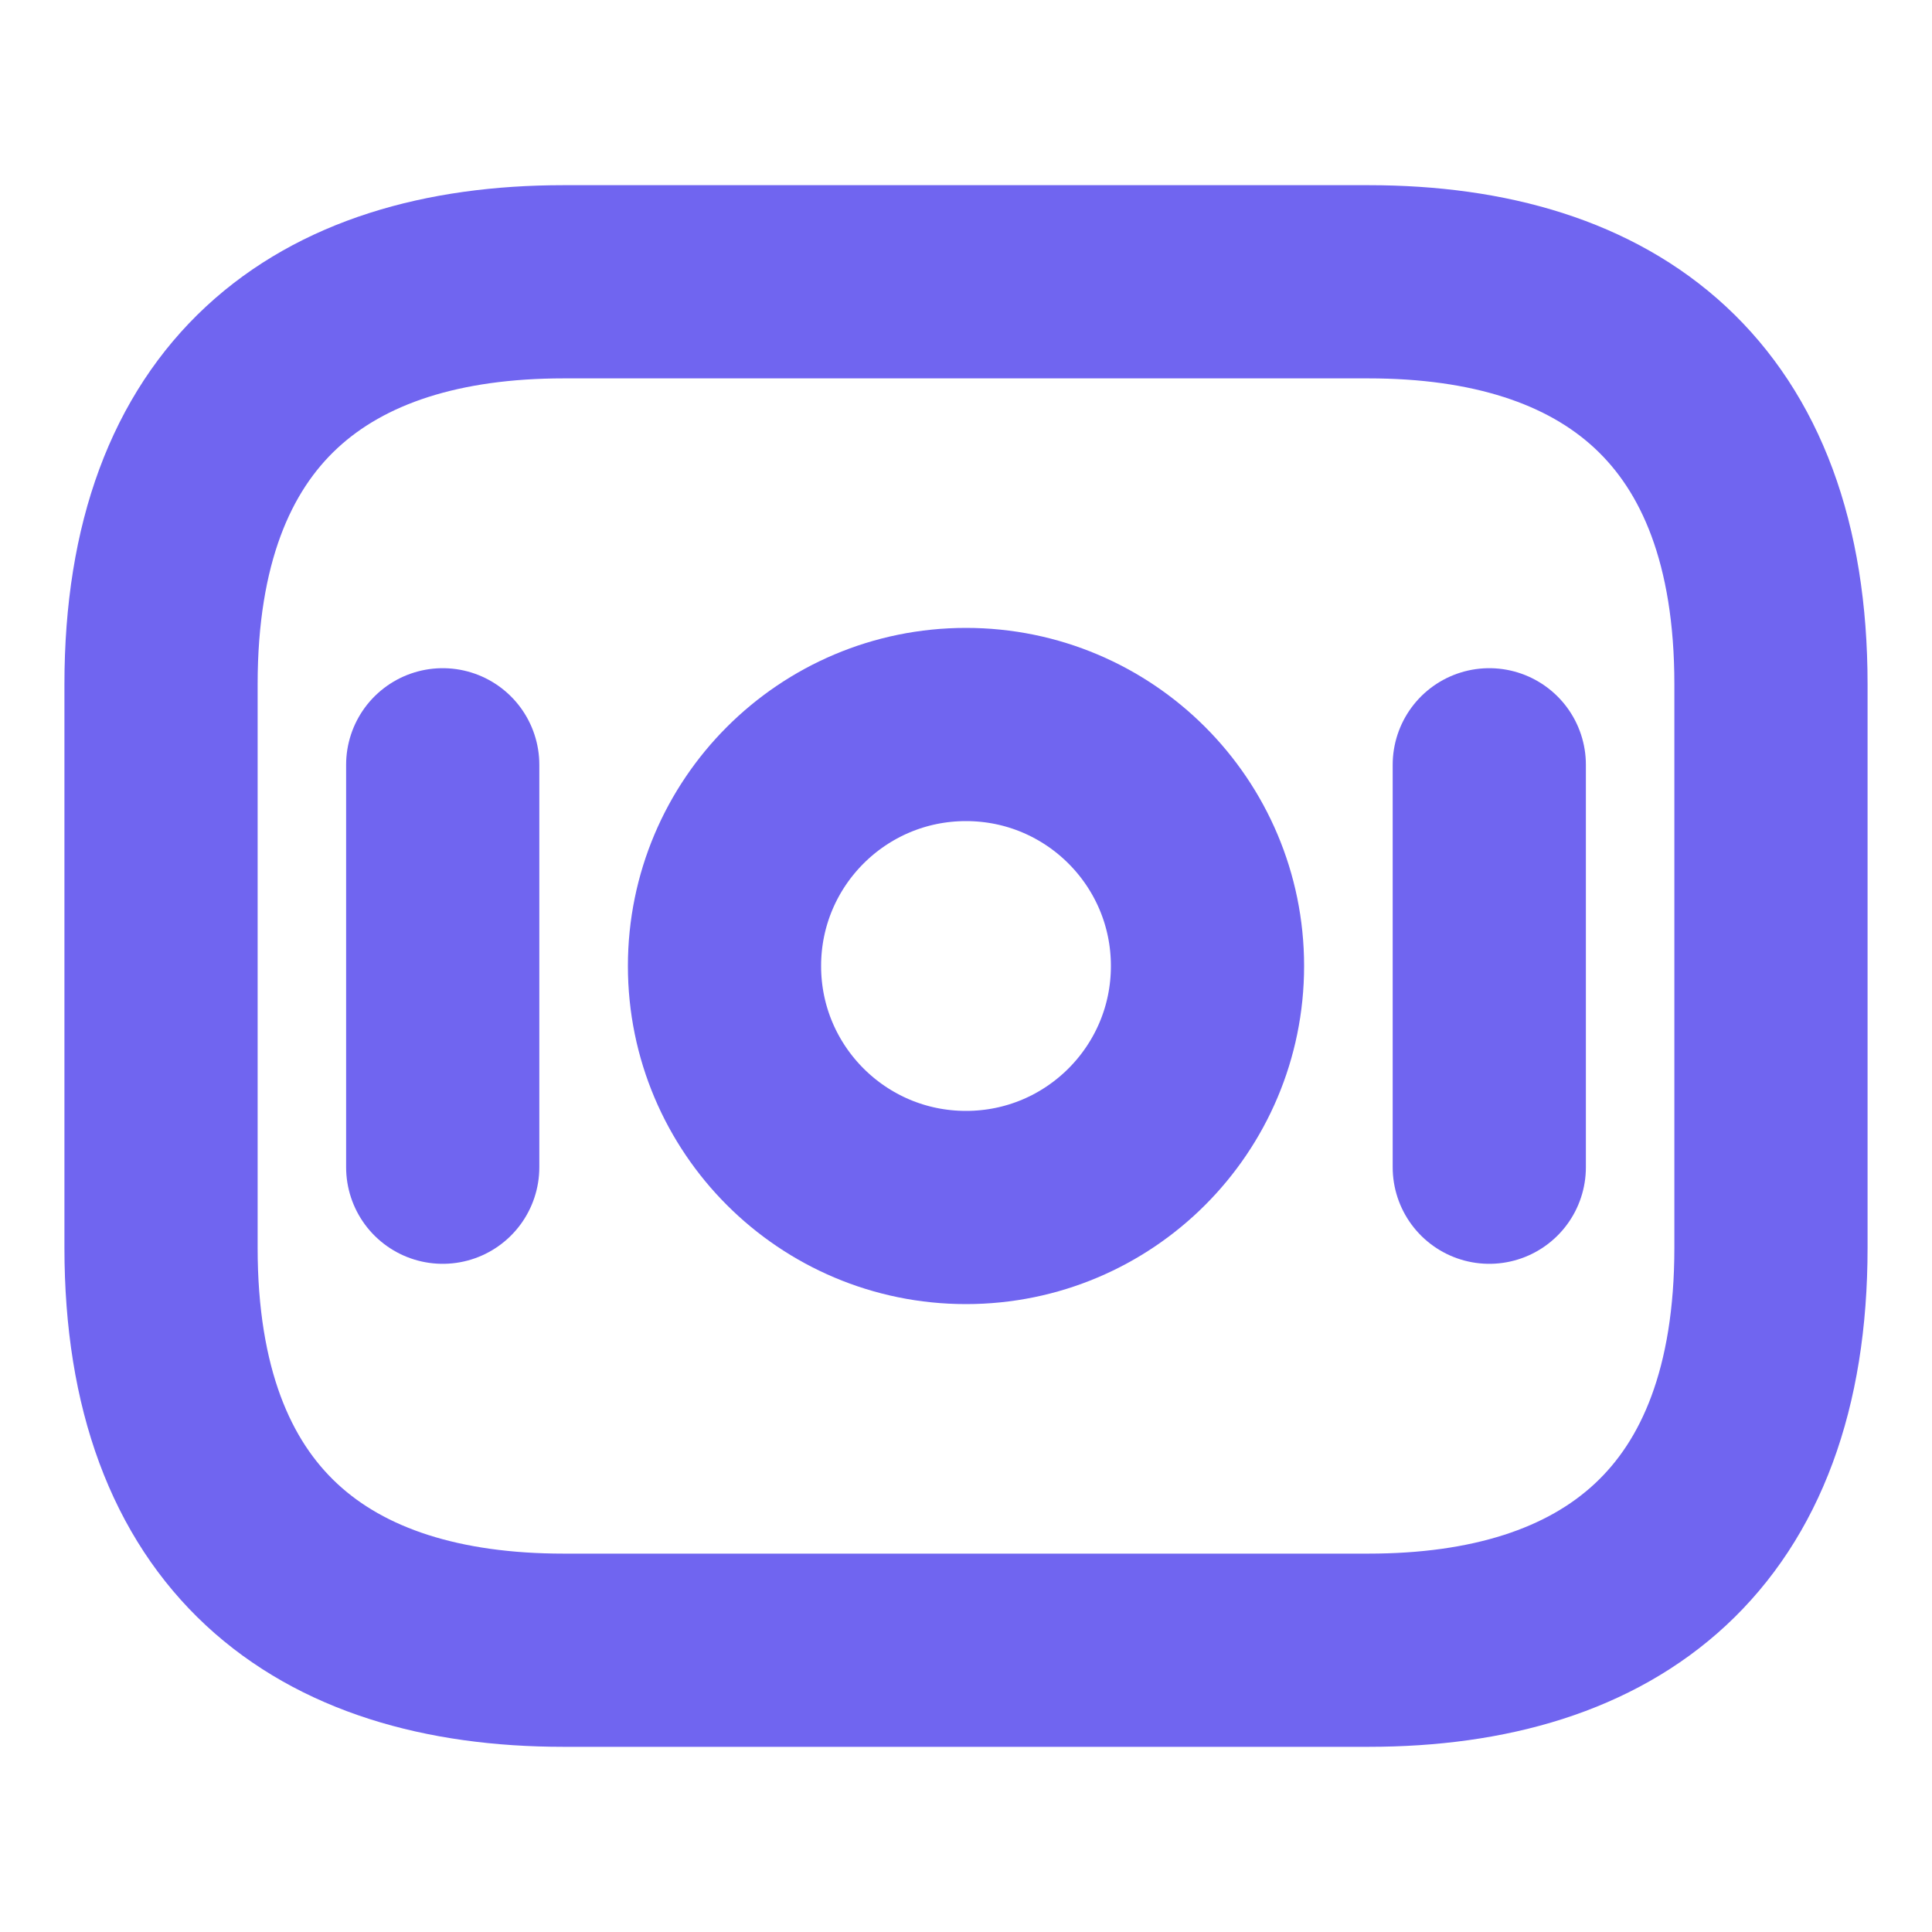
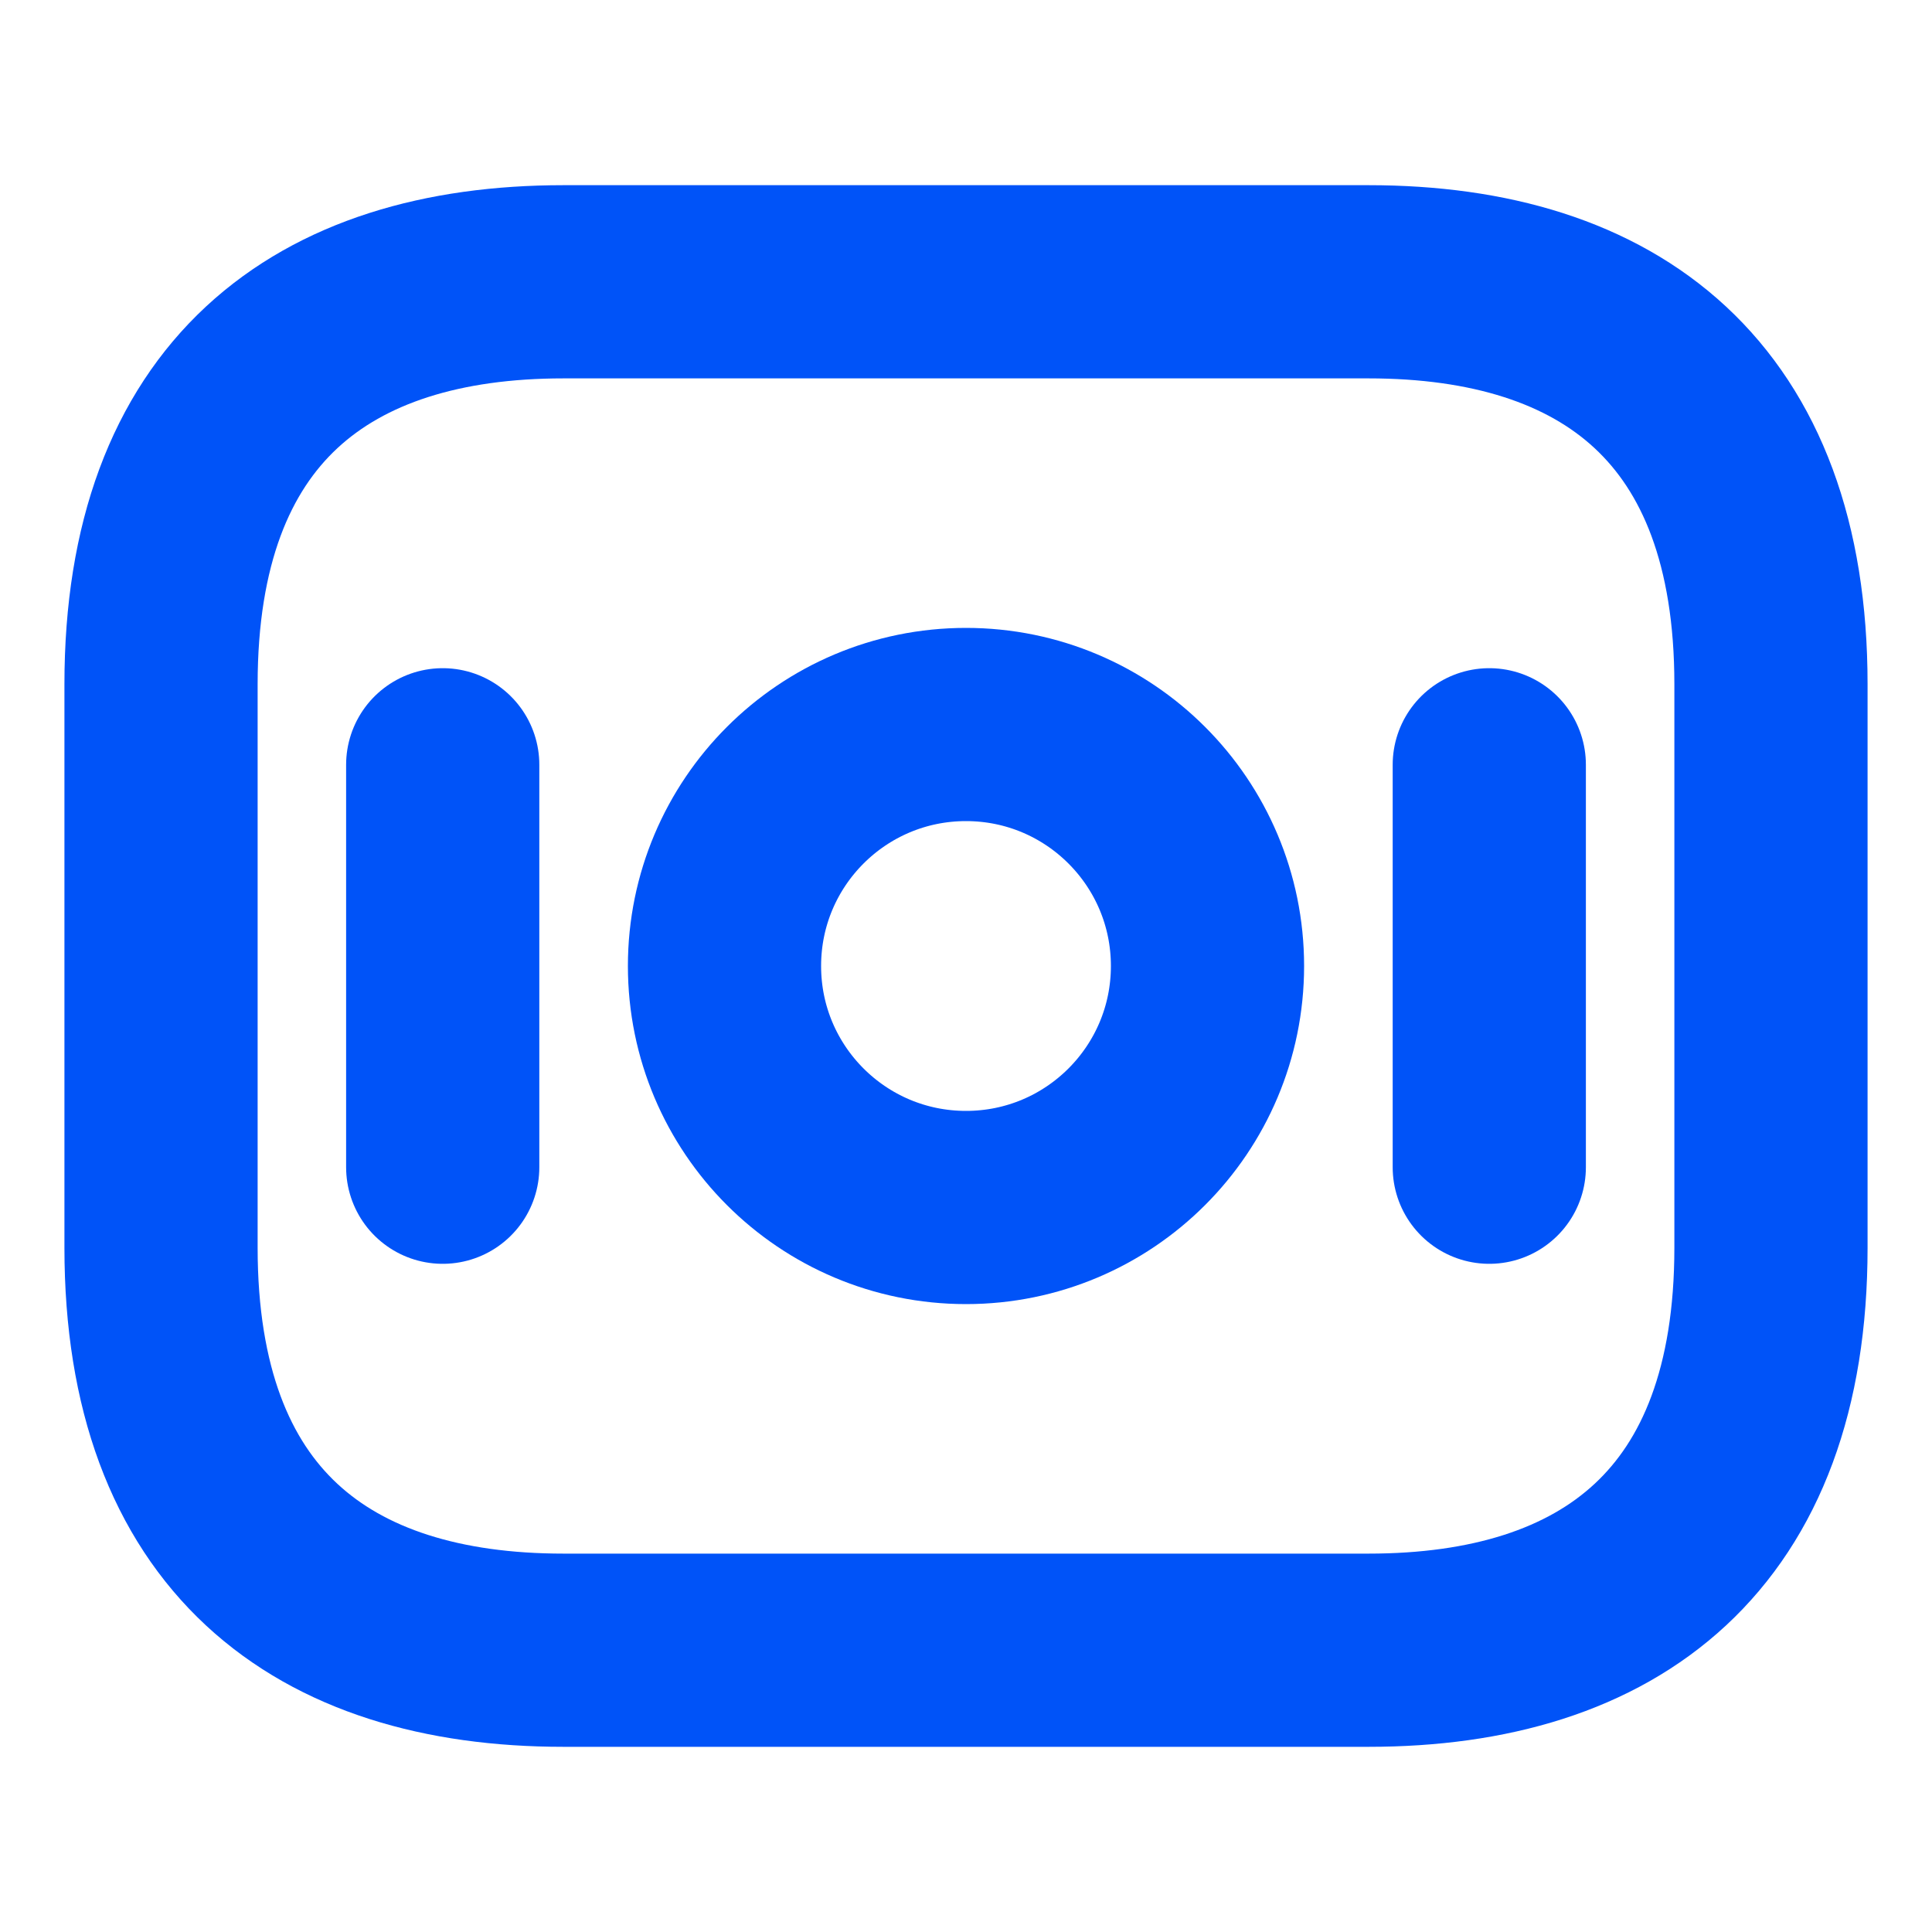
<svg xmlns="http://www.w3.org/2000/svg" width="20" height="20" viewBox="0 0 20 20" fill="none">
  <g id="Icon">
-     <path id="Vector" d="M14.167 17.083H5.833C3.333 17.083 1.667 15.833 1.667 12.917V7.083C1.667 4.167 3.333 2.917 5.833 2.917H14.167C16.667 2.917 18.333 4.167 18.333 7.083V12.917C18.333 15.833 16.667 17.083 14.167 17.083Z" stroke="#7065F0" stroke-width="2" stroke-miterlimit="10" stroke-linecap="round" stroke-linejoin="round" />
-     <path id="Vector_2" d="M10 12.5C11.381 12.5 12.5 11.381 12.5 10C12.5 8.619 11.381 7.5 10 7.5C8.619 7.5 7.5 8.619 7.5 10C7.5 11.381 8.619 12.5 10 12.5Z" stroke="#7065F0" stroke-width="2" stroke-miterlimit="10" stroke-linecap="round" stroke-linejoin="round" />
-     <path id="Vector_3" d="M4.583 7.917V12.083" stroke="#7065F0" stroke-width="2" stroke-miterlimit="10" stroke-linecap="round" stroke-linejoin="round" />
-     <path id="Vector_4" d="M15.417 7.917V12.083" stroke="#7065F0" stroke-width="2" stroke-miterlimit="10" stroke-linecap="round" stroke-linejoin="round" />
+     <path id="Vector" d="M14.167 17.083H5.833C3.333 17.083 1.667 15.833 1.667 12.917V7.083C1.667 4.167 3.333 2.917 5.833 2.917H14.167C16.667 2.917 18.333 4.167 18.333 7.083V12.917C18.333 15.833 16.667 17.083 14.167 17.083Z" stroke="#0053f8" stroke-width="2" stroke-miterlimit="10" stroke-linecap="round" stroke-linejoin="round" />
+     <path id="Vector_2" d="M10 12.5C11.381 12.5 12.5 11.381 12.5 10C12.5 8.619 11.381 7.5 10 7.5C8.619 7.5 7.5 8.619 7.5 10C7.5 11.381 8.619 12.5 10 12.5Z" stroke="#0053f8" stroke-width="2" stroke-miterlimit="10" stroke-linecap="round" stroke-linejoin="round" />
+     <path id="Vector_3" d="M4.583 7.917V12.083" stroke="#0053f8" stroke-width="2" stroke-miterlimit="10" stroke-linecap="round" stroke-linejoin="round" />
+     <path id="Vector_4" d="M15.417 7.917V12.083" stroke="#0053f8" stroke-width="2" stroke-miterlimit="10" stroke-linecap="round" stroke-linejoin="round" />
  </g>
</svg>
